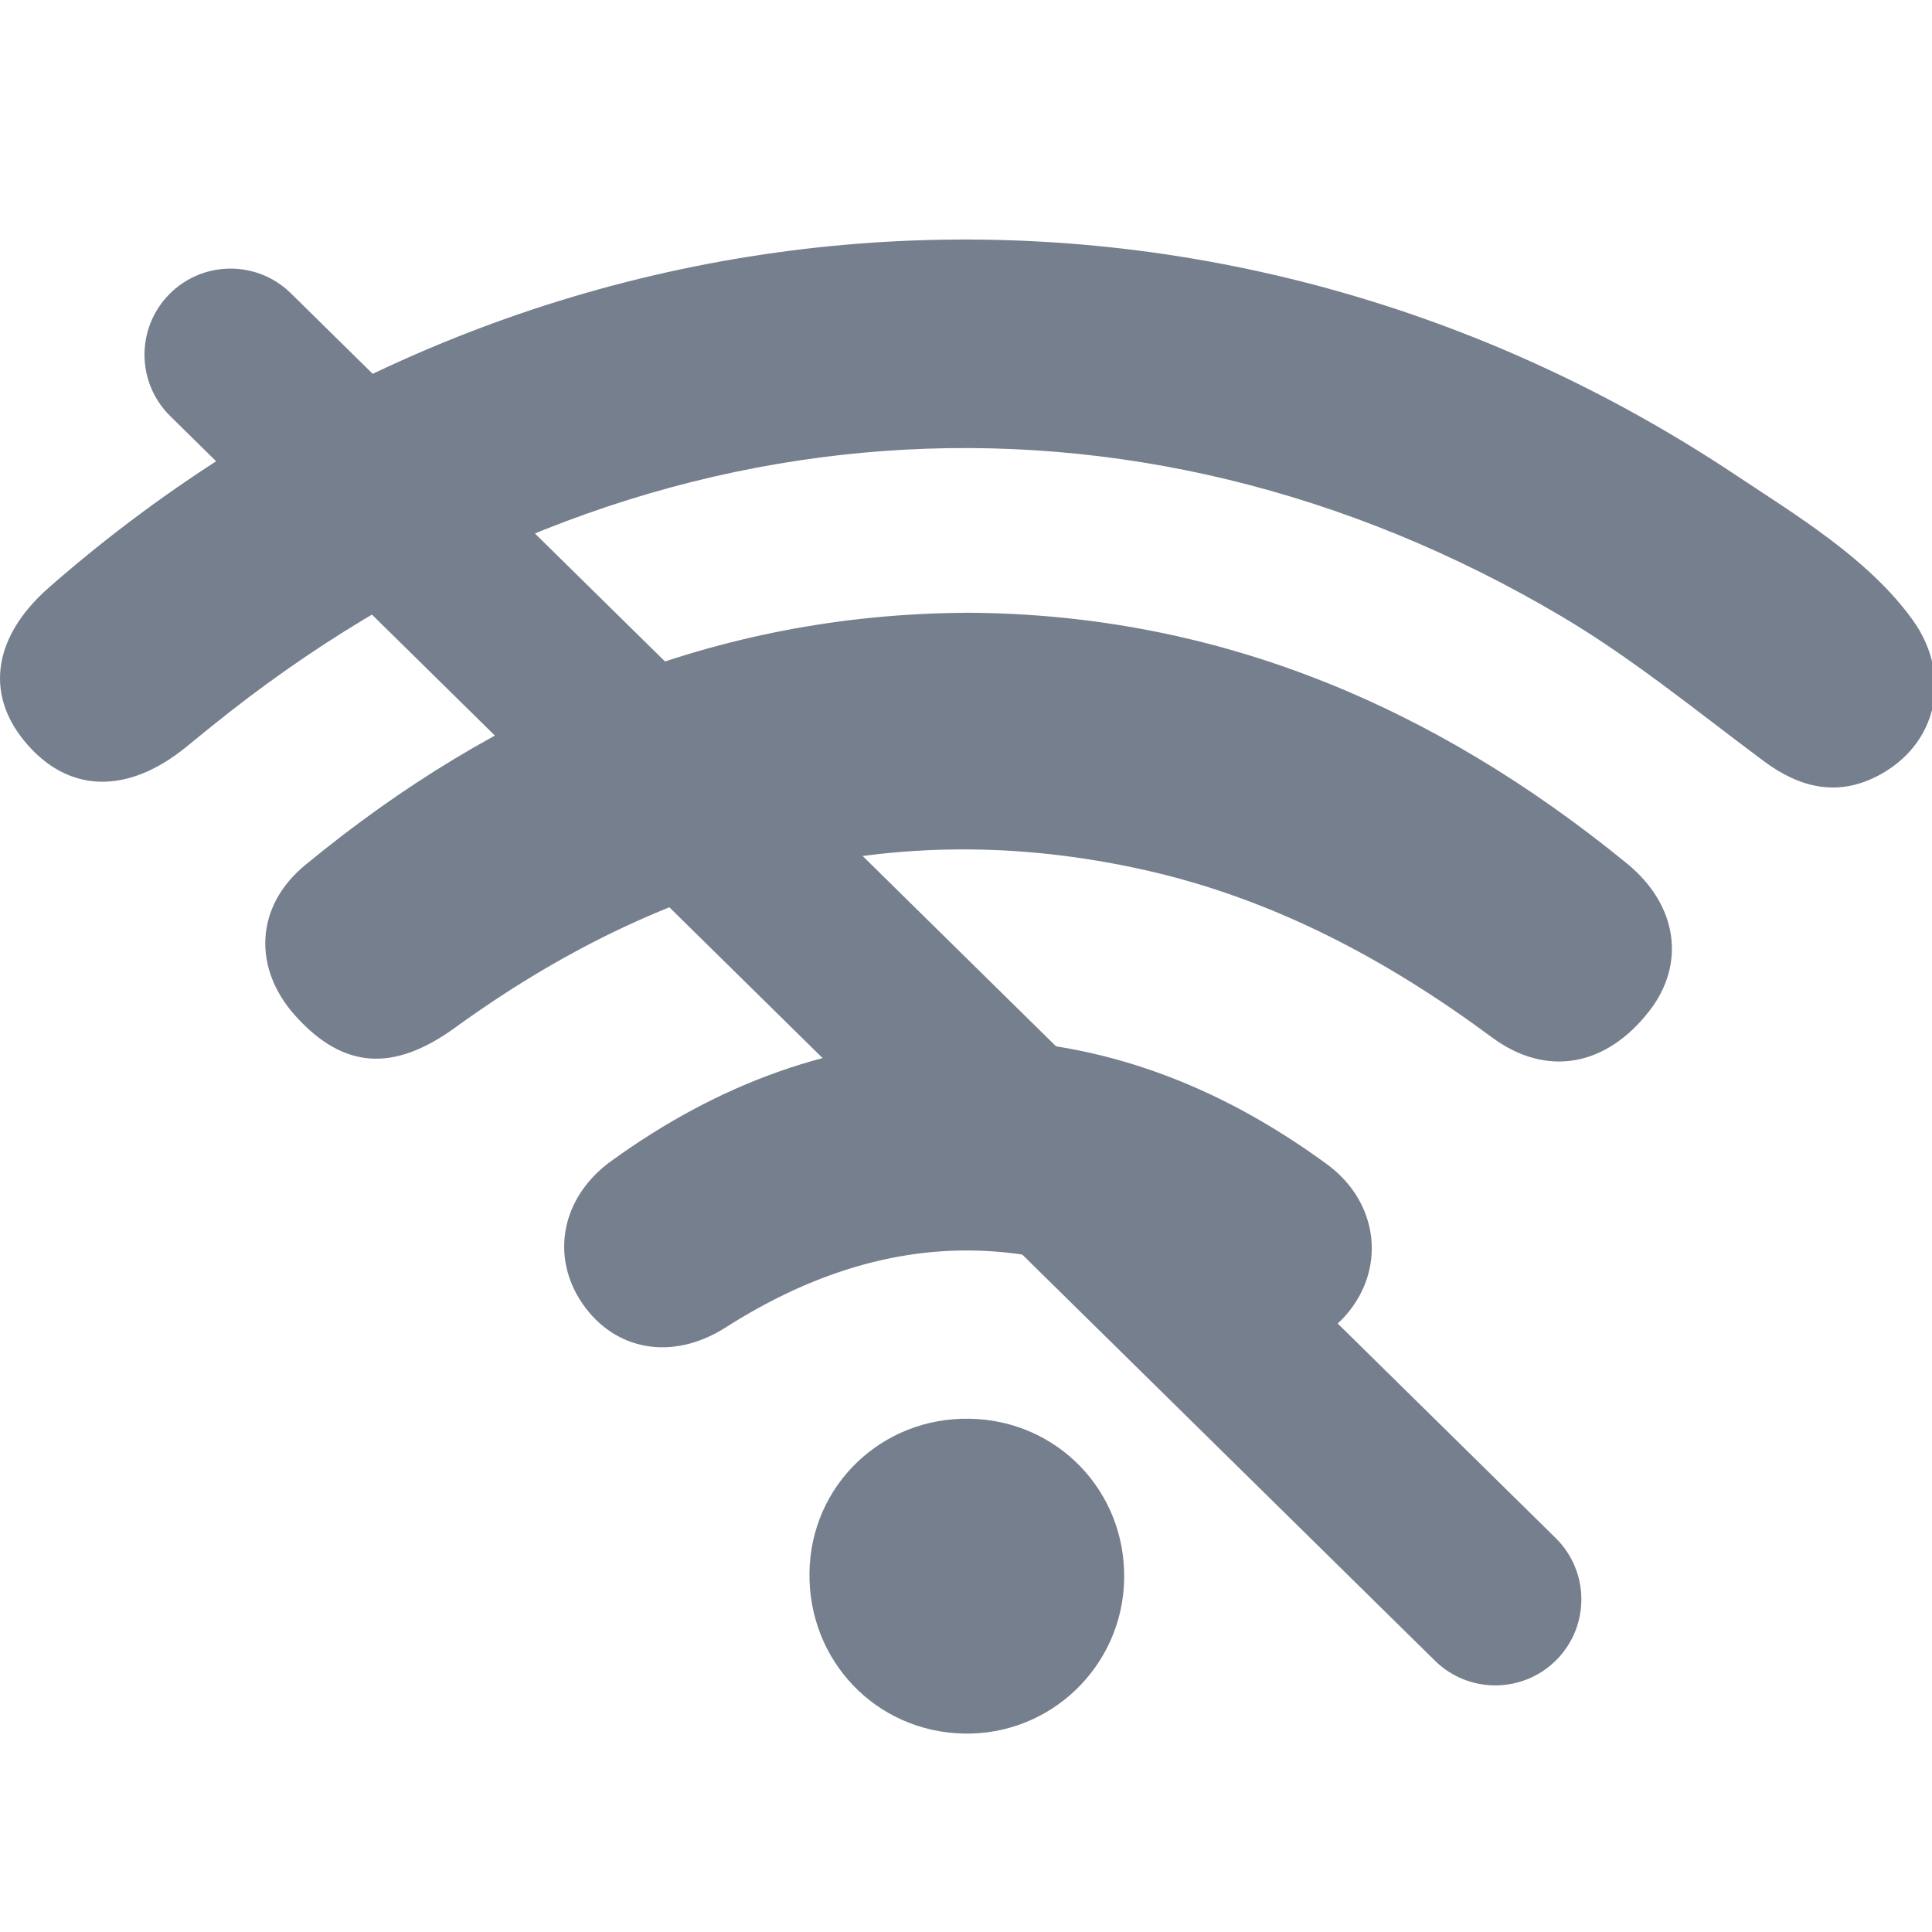
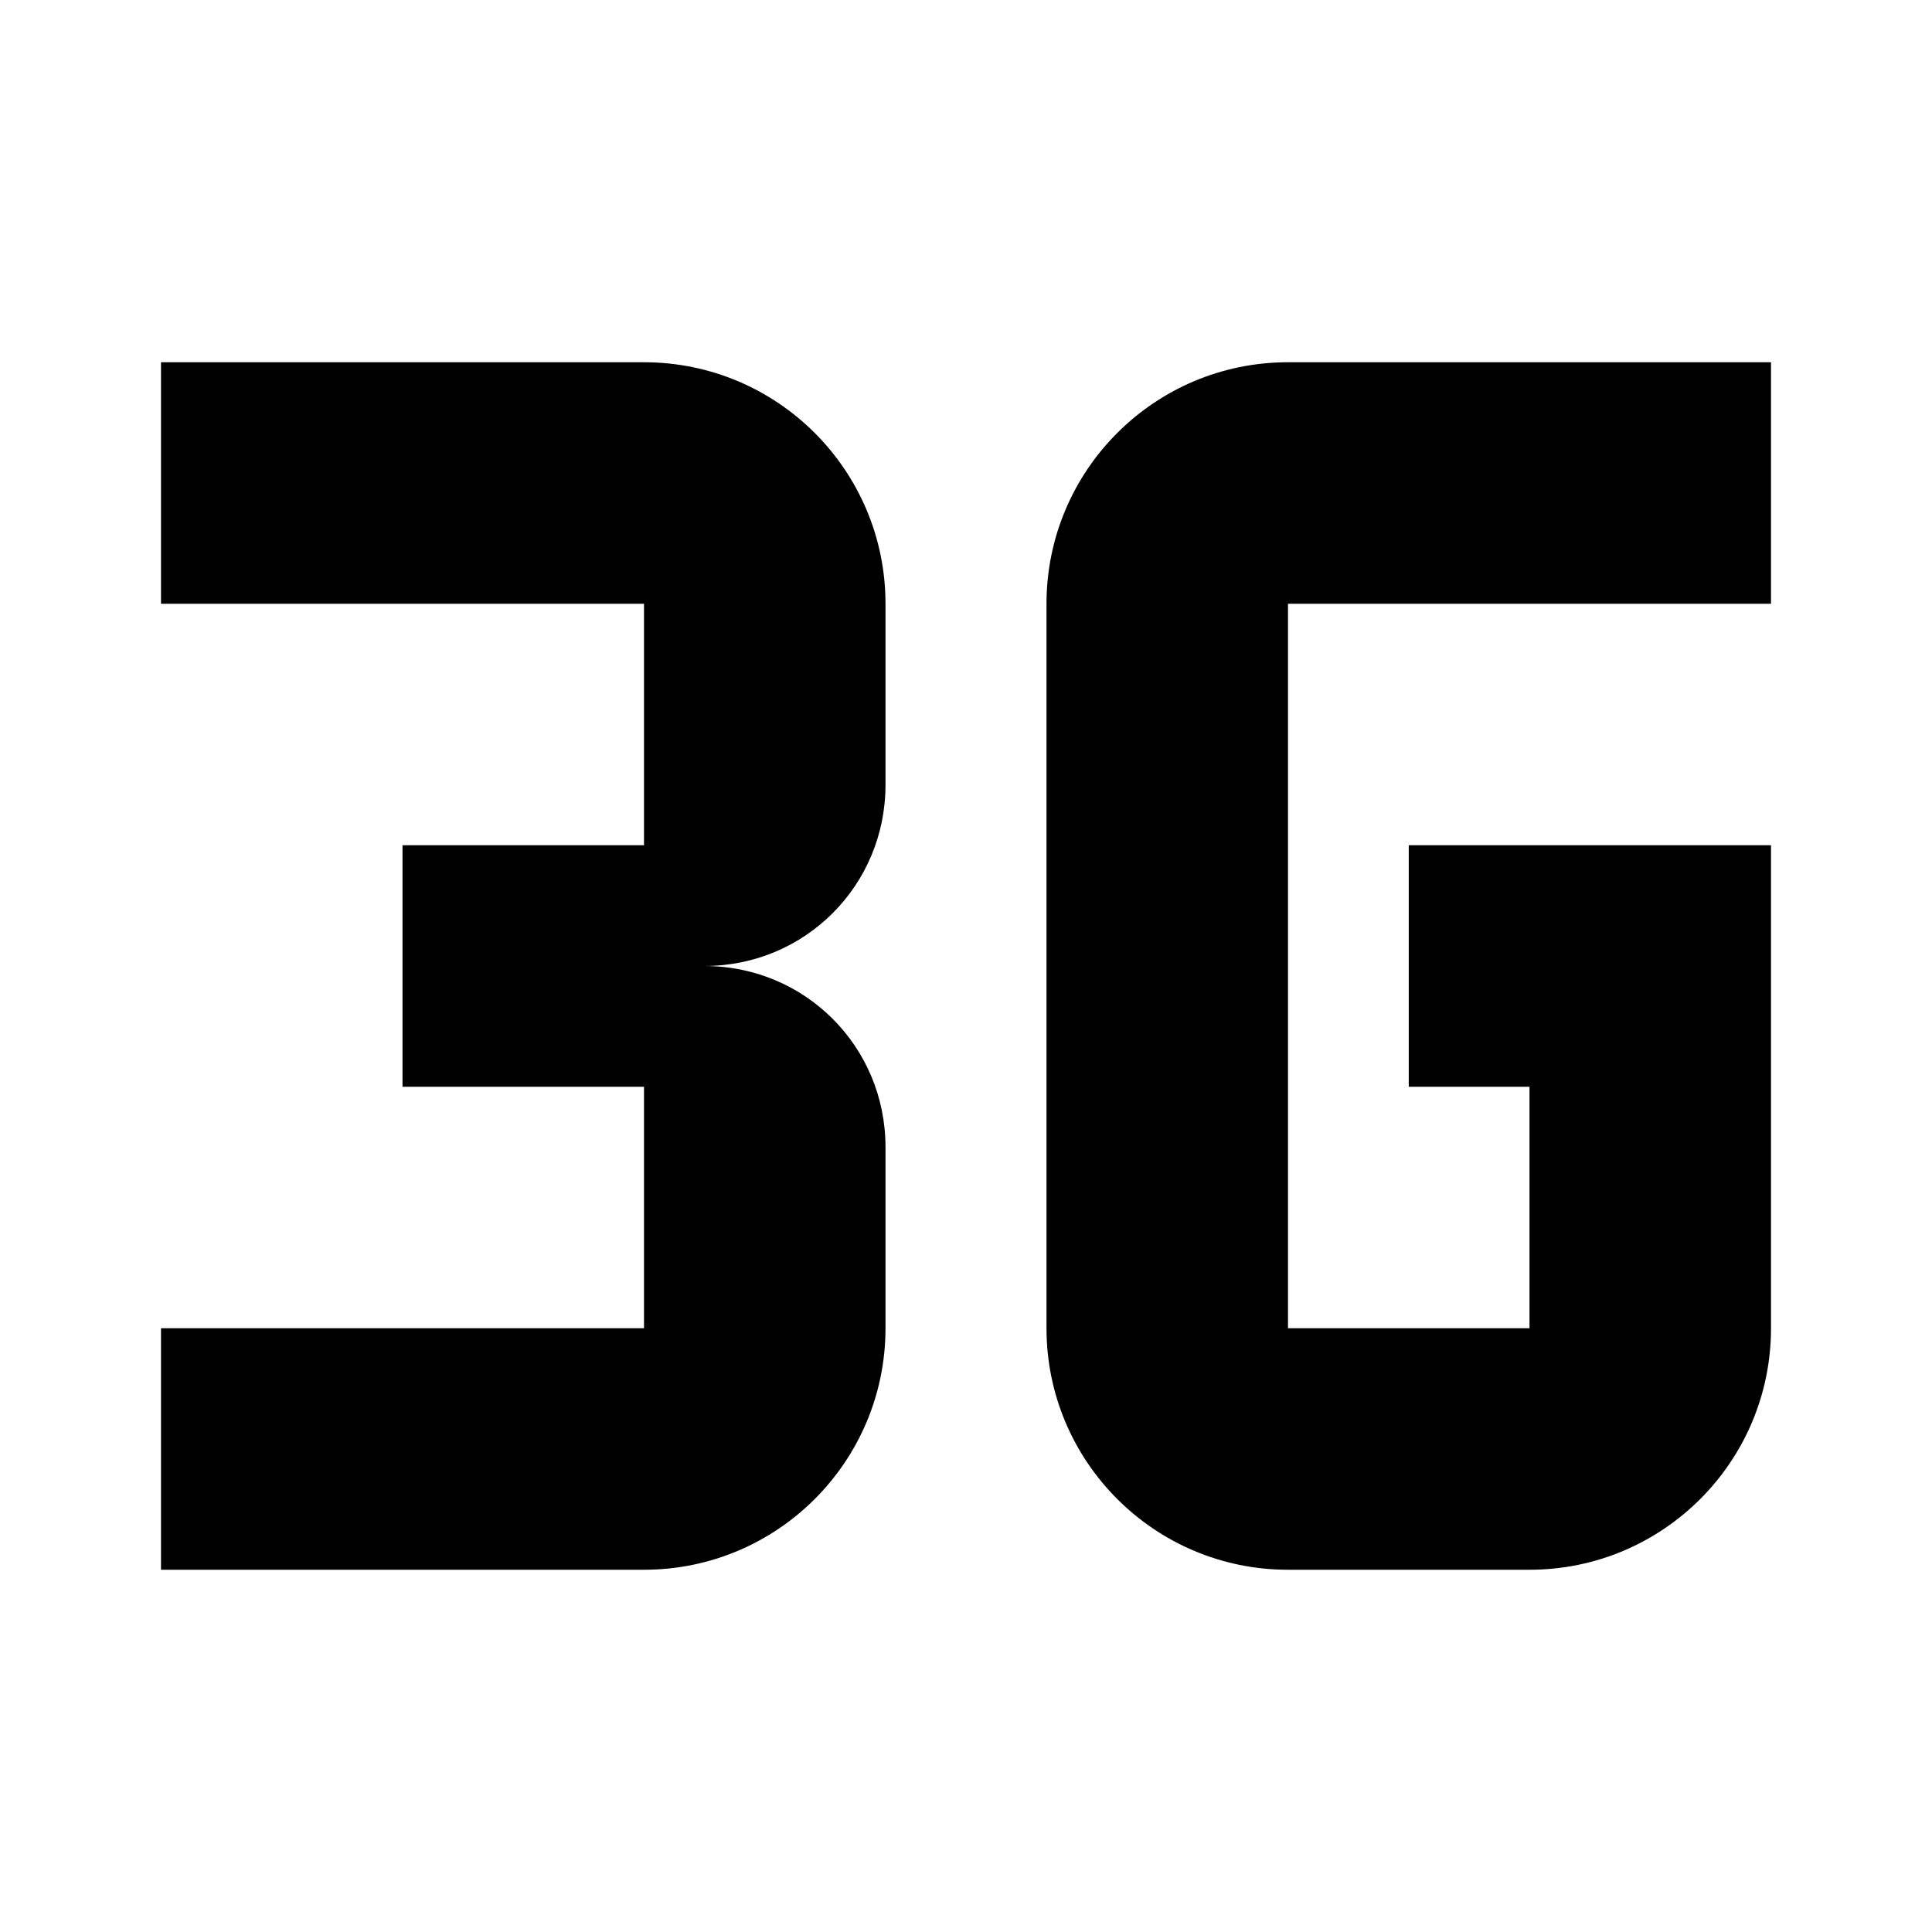
- <svg xmlns="http://www.w3.org/2000/svg" version="1.1" width="24" height="24" viewBox="0 0 39 30">
-   <path d="M39.022 8.948C39.191 9.822 38.798 10.703 37.893 11.168C37.082 11.585 36.325 11.402 35.601 10.862C34.264 9.866 32.964 8.798 31.536 7.951C22.835 2.79 12.715 3.54 4.619 9.885C4.333 10.11 4.05 10.34 3.769 10.57C2.566 11.554 1.361 11.514 0.494 10.461C-0.309 9.486 -0.125 8.334 0.99 7.358C10.616 -1.075 24.367 -2.009 35.016 5.075C36.262 5.903 37.725 6.782 38.612 8.018C38.825 8.314 38.96 8.631 39.022 8.948Z" fill="#767F8D" />
-   <path d="M19.496 7.869C24.575 7.886 28.956 9.759 32.84 12.929C33.865 13.766 34.032 14.951 33.3 15.9C32.43 17.028 31.221 17.259 30.113 16.438C27.99 14.865 25.699 13.644 23.111 13.063C17.973 11.911 13.38 13.205 9.19 16.242C7.936 17.152 6.93 17.073 5.972 16.016C5.099 15.054 5.144 13.801 6.159 12.964C10.028 9.773 14.411 7.903 19.496 7.87L19.496 7.869Z" fill="#767F8D" />
-   <path d="M19.527 16.48C22.239 16.481 24.63 17.423 26.788 19.003C27.748 19.707 27.958 20.9 27.345 21.818C26.703 22.776 25.51 23.022 24.46 22.345C21.193 20.233 17.937 20.2 14.649 22.296C13.572 22.983 12.409 22.764 11.757 21.814C11.107 20.867 11.327 19.669 12.337 18.938C14.48 17.387 16.851 16.481 19.528 16.48L19.527 16.48Z" fill="#767F8D" />
-   <path d="M19.58 24.139C21.35 24.174 22.725 25.604 22.693 27.378C22.66 29.137 21.206 30.534 19.449 30.494C17.683 30.455 16.315 29.025 16.34 27.244C16.366 25.481 17.802 24.104 19.58 24.139H19.58Z" fill="#767F8D" />
-   <path fill-rule="evenodd" clip-rule="evenodd" d="M3.416 1.441C4.089 0.757 5.188 0.748 5.872 1.421L31.403 26.547C32.087 27.22 32.096 28.32 31.423 29.003C30.75 29.687 29.65 29.696 28.966 29.023L3.435 3.898C2.752 3.225 2.743 2.125 3.416 1.441Z" fill="#767F8D" />
+ <svg xmlns="http://www.w3.org/2000/svg" version="1.1" width="24" height="24" viewBox="0 0 24 24">
+   <path d="M11,16.5V14.25C11,13 10,12 8.75,12C10,12 11,11 11,9.75V7.5A3,3 0 0,0 8,4.5H2V7.5H8V10.5H5V13.5H8V16.5H2V19.5H8A3,3 0 0,0 11,16.5M22,16.5V10.5H17.5V13.5H19V16.5H16V7.5H22V4.5H16A3,3 0 0,0 13,7.5V16.5A3,3 0 0,0 16,19.5H19A3,3 0 0,0 22,16.5Z" />
</svg>
